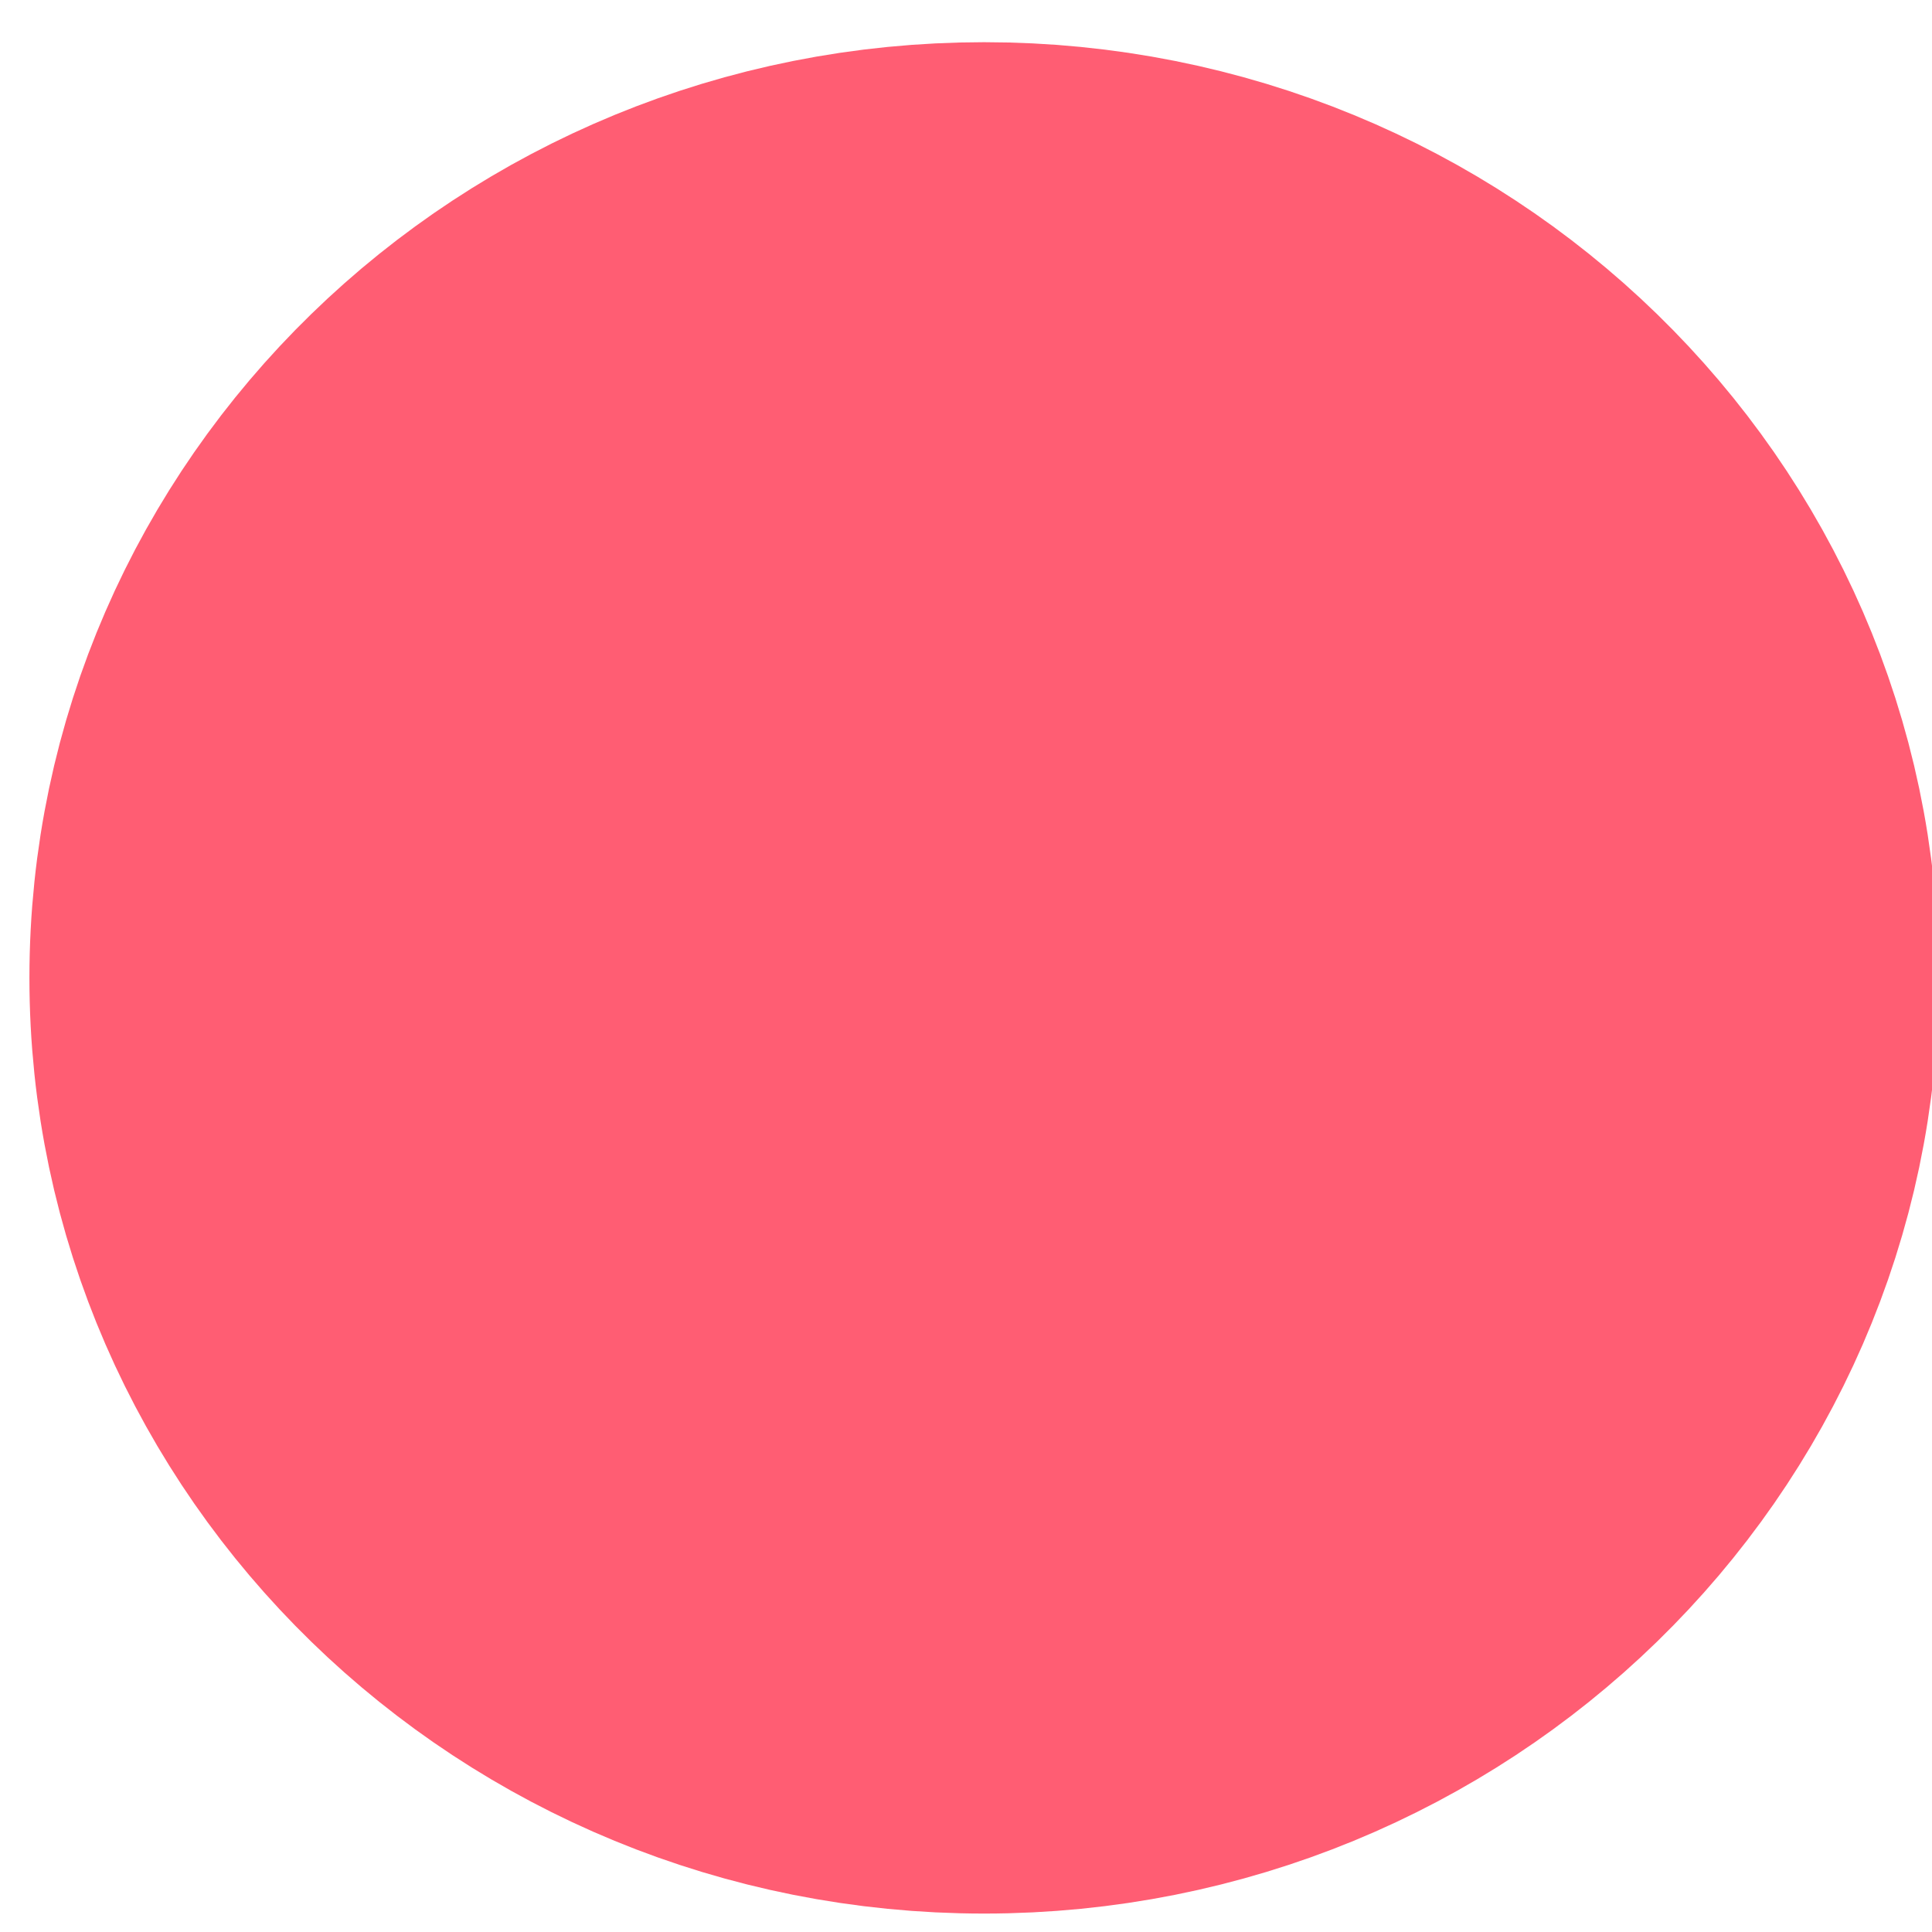
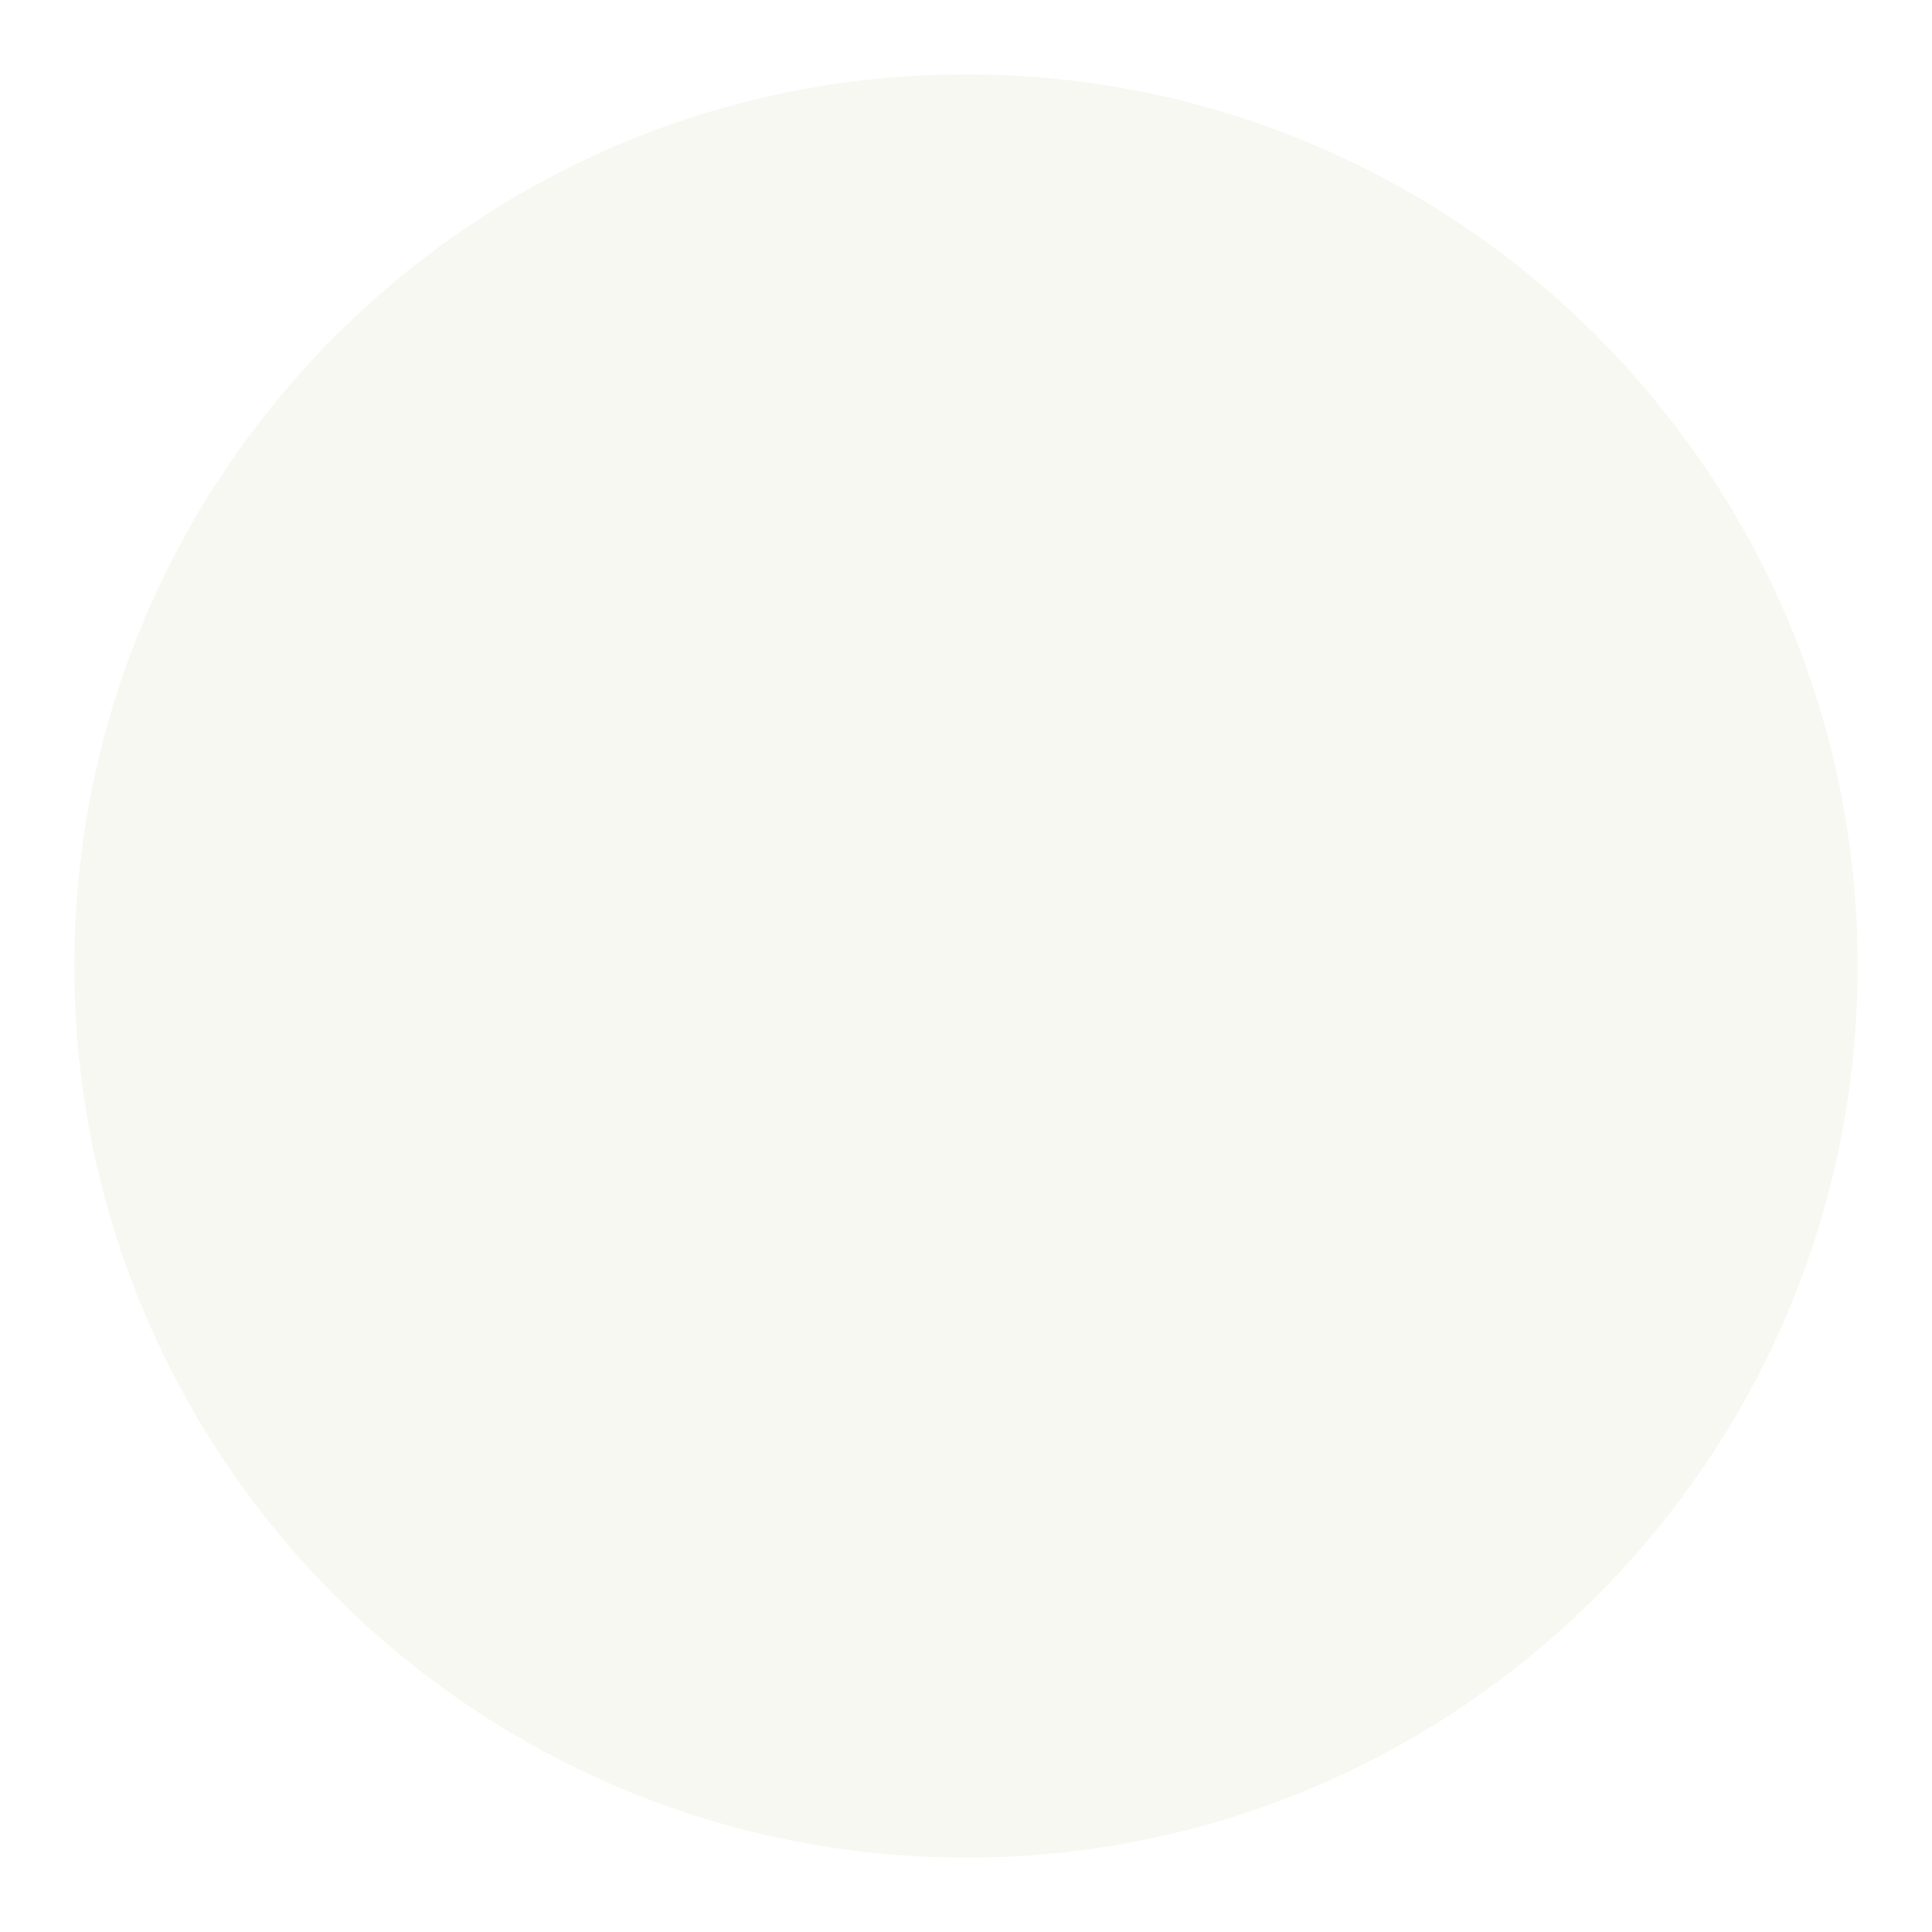
- <svg xmlns="http://www.w3.org/2000/svg" width="13" height="13" viewBox="0 0 13 13" id="svg2" version="1.1">
-   <defs id="defs4" />
-   <g id="layer1" transform="translate(0,-1039.362)">
-     <ellipse style="opacity:1;fill:#ff5d73;fill-opacity:1;stroke:#ff5d73;stroke-width:3.1;stroke-miterlimit:4;stroke-dasharray:none;stroke-opacity:1" id="path4136" cx="6.622" cy="1045.942" rx="4.874" ry="4.746" />
-   </g>
+ <svg xmlns="http://www.w3.org/2000/svg" style="isolation:isolate" viewBox="0 0 13 13" width="13" height="13">
+   <path d=" M 0.5 6.5 C 0.5 3.189 3.189 0.5 6.5 0.5 C 9.811 0.5 12.5 3.189 12.5 6.5 C 12.5 9.811 9.811 12.5 6.5 12.5 C 3.189 12.5 0.5 9.811 0.5 6.5 Z " fill="rgb(248,248,242)" />
</svg>
